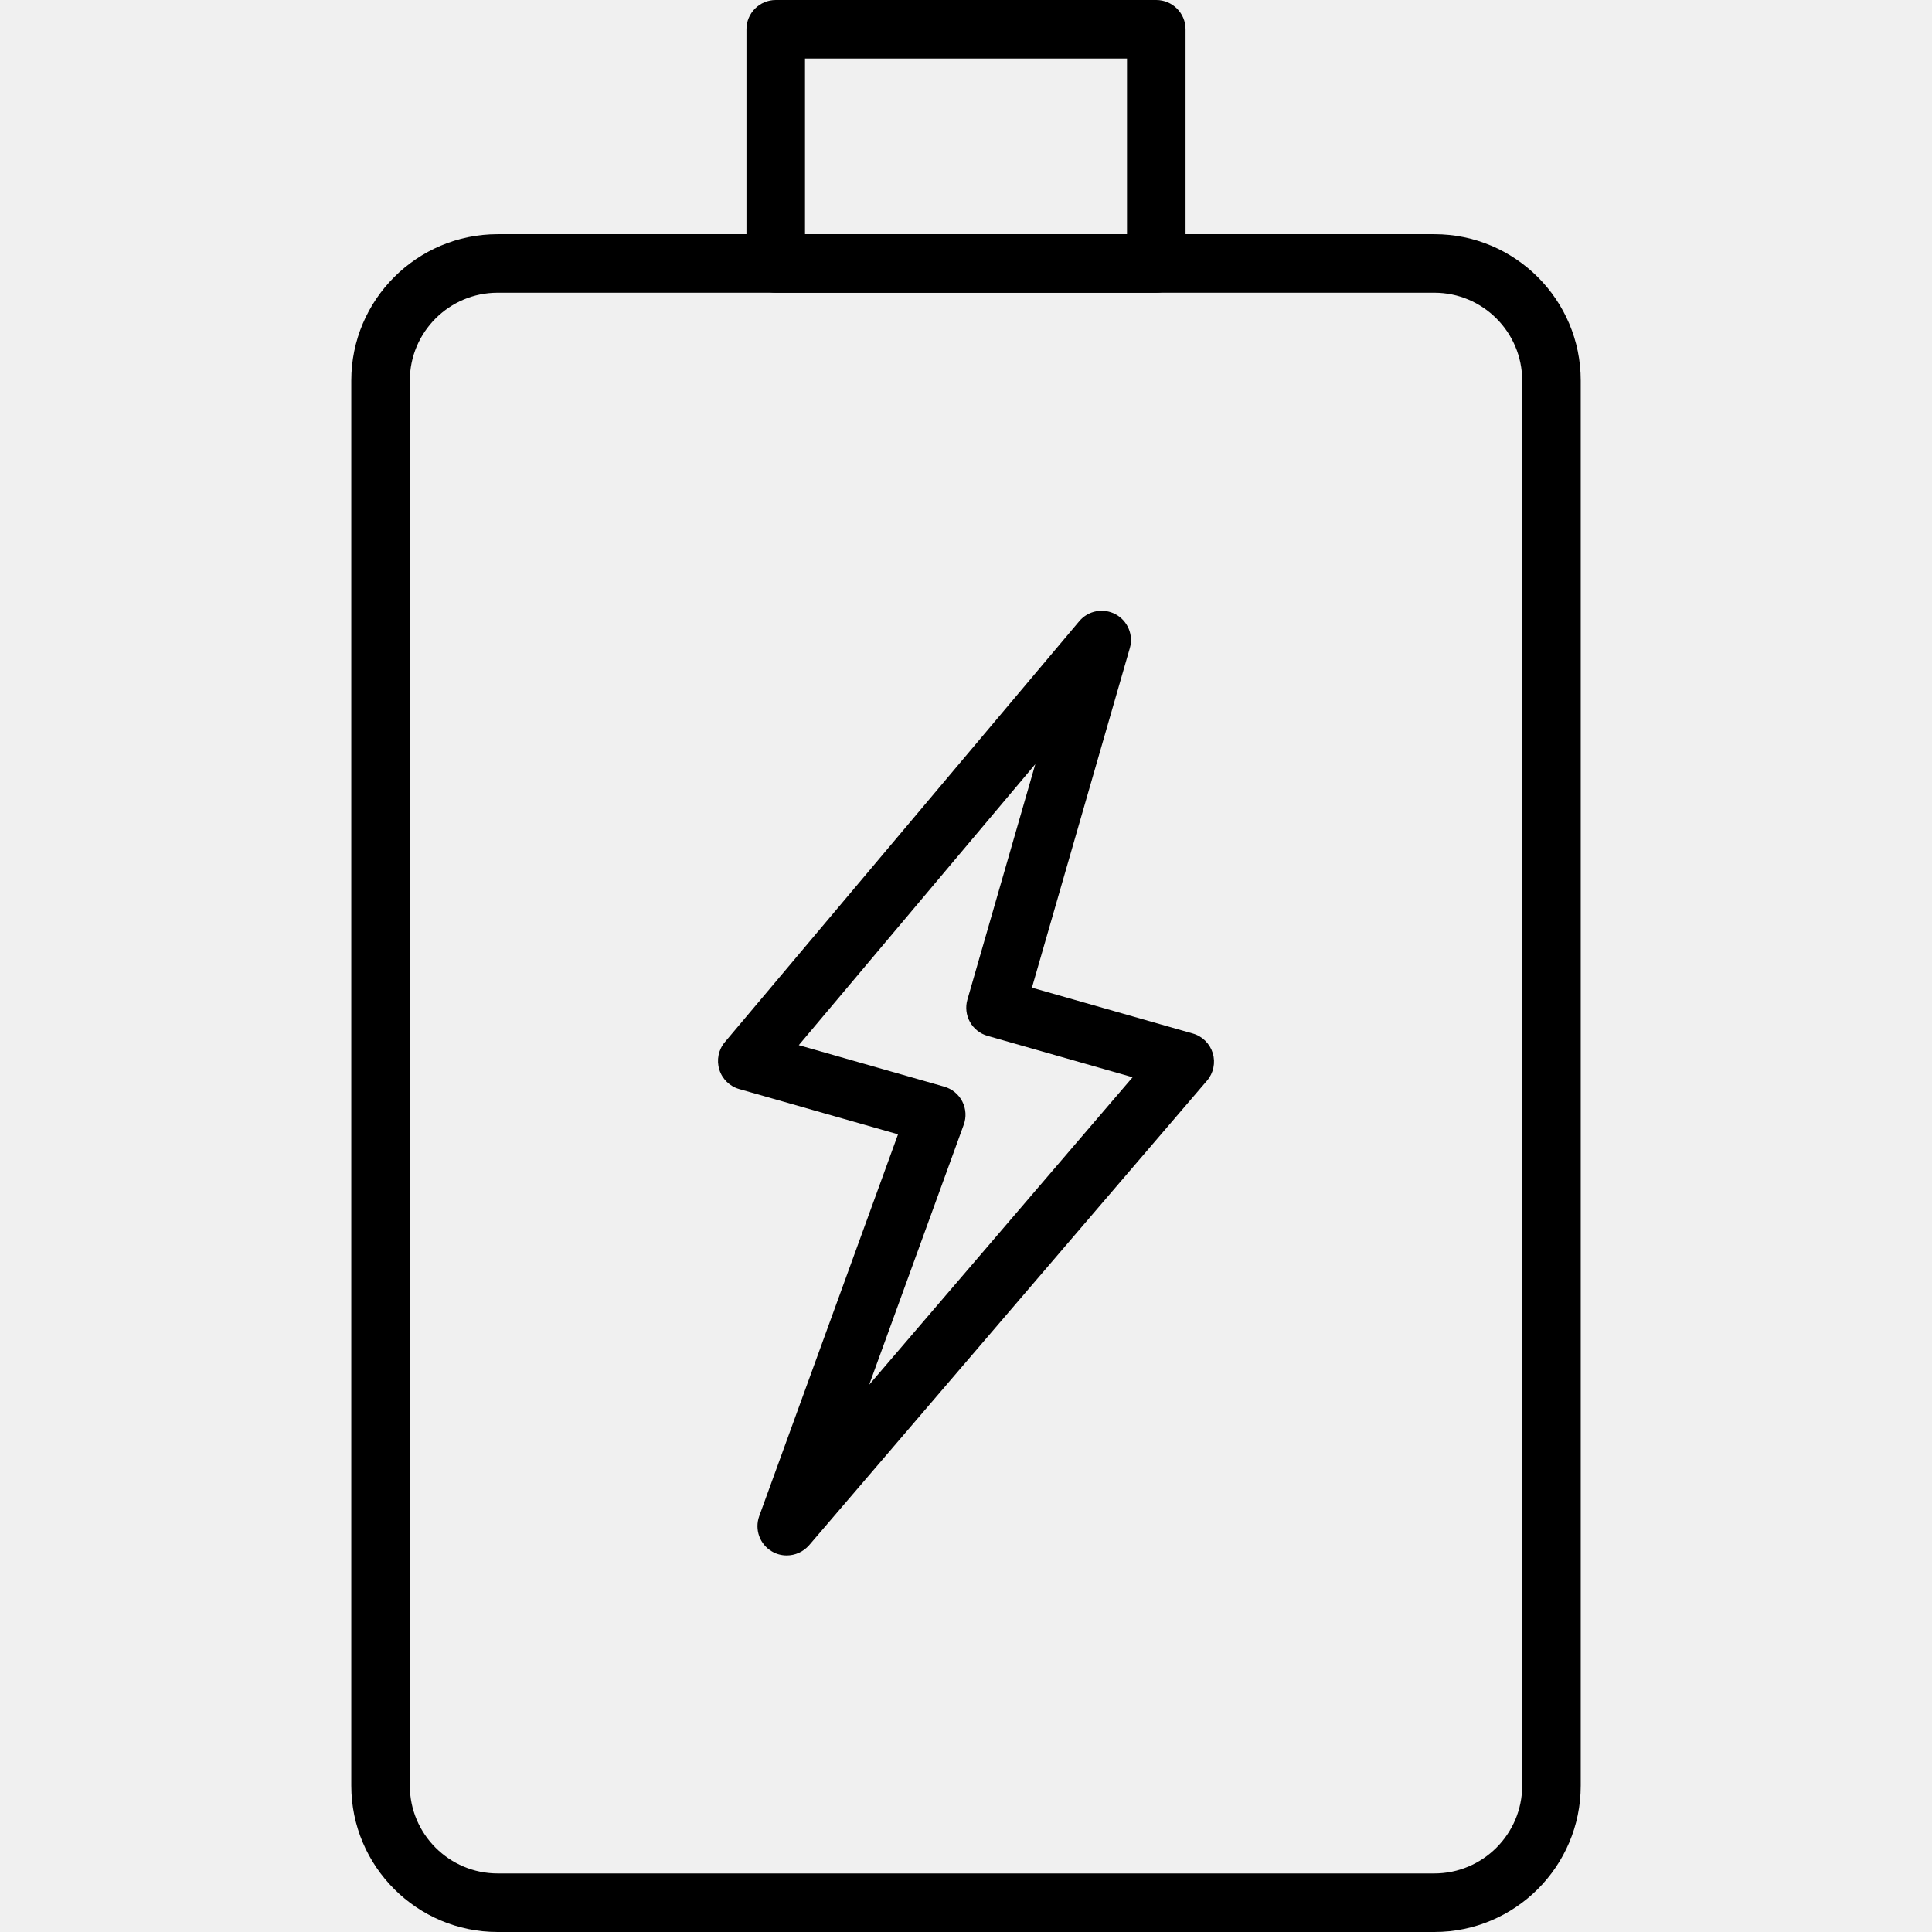
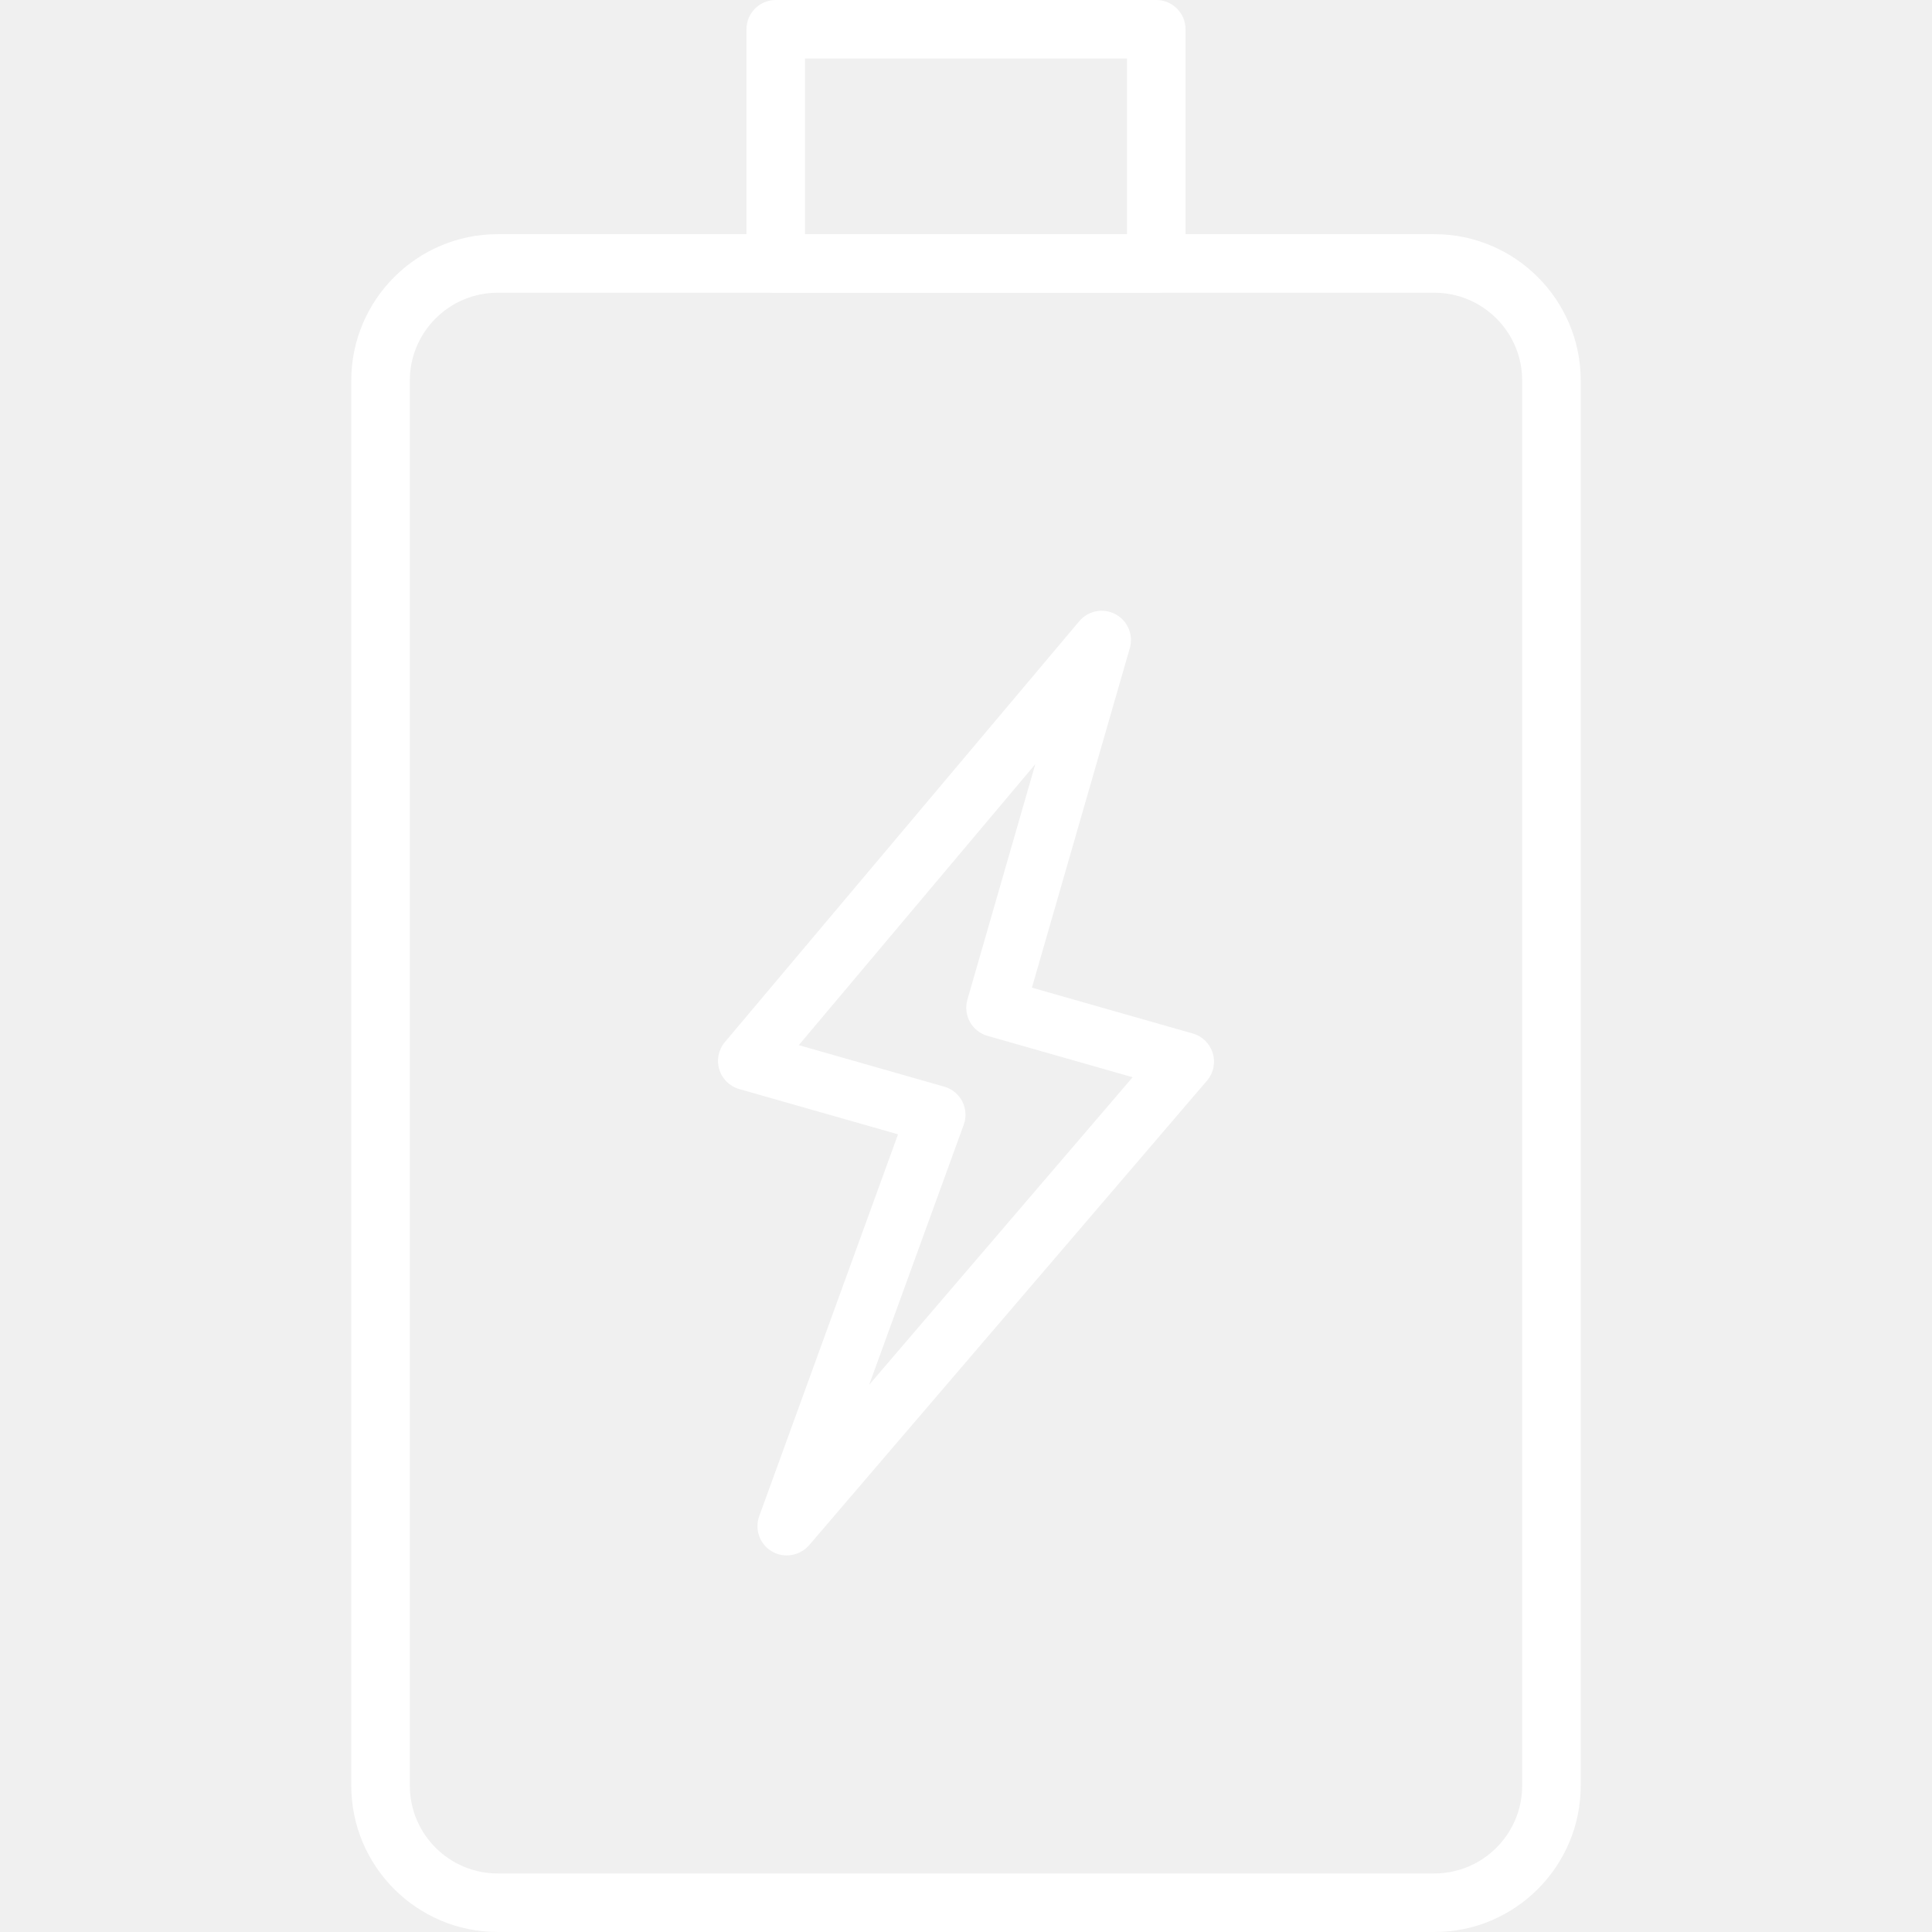
- <svg xmlns="http://www.w3.org/2000/svg" version="1.1" id="Capa_1" x="0px" y="0px" viewBox="0 0 33 33" style="enable-background:new 0 0 33 33;" xml:space="preserve">
+ <svg xmlns="http://www.w3.org/2000/svg" version="1.1" id="Capa_1" x="0px" y="0px" viewBox="0 0 33 33" style="enable-background:new 0 0 33 33;" xml:space="preserve" width="512px" height="512px">
  <g>
    <g>
-       <path d="M24.5,33h-16C7.122,33,6,31.879,6,30.5v-24C6,5.121,7.122,4,8.5,4h16C25.878,4,27,5.121,27,6.5v24    C27,31.879,25.878,33,24.5,33z M8.5,5C7.673,5,7,5.673,7,6.5v24C7,31.327,7.673,32,8.5,32h16c0.827,0,1.5-0.673,1.5-1.5v-24    C26,5.673,25.327,5,24.5,5H8.5z" />
-       <path d="M19.75,5h-6.5c-0.276,0-0.5-0.224-0.5-0.5v-4c0-0.276,0.224-0.5,0.5-0.5h6.5c0.276,0,0.5,0.224,0.5,0.5v4    C20.25,4.776,20.026,5,19.75,5z M13.75,4h5.5V1h-5.5V4z" />
+       <path d="M24.5,33h-16C7.122,33,6,31.879,6,30.5v-24C6,5.121,7.122,4,8.5,4h16C25.878,4,27,5.121,27,6.5v24    C27,31.879,25.878,33,24.5,33z M8.5,5C7.673,5,7,5.673,7,6.5v24C7,31.327,7.673,32,8.5,32h16c0.827,0,1.5-0.673,1.5-1.5v-24    C26,5.673,25.327,5,24.5,5H8.5z" fill="#FFFFFF" />
+       <path d="M19.75,5h-6.5c-0.276,0-0.5-0.224-0.5-0.5v-4c0-0.276,0.224-0.5,0.5-0.5h6.5c0.276,0,0.5,0.224,0.5,0.5v4    C20.25,4.776,20.026,5,19.75,5z M13.75,4h5.5V1h-5.5V4z" fill="#FFFFFF" />
    </g>
    <g>
-       <path d="M13.437,26.568c-0.086,0-0.173-0.022-0.251-0.068c-0.209-0.122-0.3-0.375-0.218-0.603l2.371-6.522l-2.712-0.773    c-0.163-0.046-0.292-0.172-0.341-0.334c-0.05-0.162-0.014-0.339,0.096-0.469l6.053-7.189c0.152-0.181,0.41-0.229,0.618-0.119    c0.208,0.111,0.311,0.354,0.245,0.58l-1.672,5.799l2.747,0.783c0.164,0.046,0.292,0.173,0.342,0.336    c0.049,0.163,0.012,0.341-0.099,0.47l-6.797,7.936C13.719,26.508,13.58,26.568,13.437,26.568z M13.644,17.852l2.485,0.709    c0.133,0.038,0.245,0.13,0.308,0.253c0.063,0.124,0.072,0.268,0.024,0.398l-1.615,4.441l4.5-5.253l-2.479-0.707    c-0.127-0.036-0.236-0.122-0.3-0.238c-0.064-0.116-0.08-0.253-0.043-0.381l1.16-4.022L13.644,17.852z" />
+       <path d="M13.437,26.568c-0.086,0-0.173-0.022-0.251-0.068c-0.209-0.122-0.3-0.375-0.218-0.603l2.371-6.522l-2.712-0.773    c-0.163-0.046-0.292-0.172-0.341-0.334c-0.05-0.162-0.014-0.339,0.096-0.469l6.053-7.189c0.152-0.181,0.41-0.229,0.618-0.119    c0.208,0.111,0.311,0.354,0.245,0.58l-1.672,5.799l2.747,0.783c0.164,0.046,0.292,0.173,0.342,0.336    c0.049,0.163,0.012,0.341-0.099,0.47l-6.797,7.936C13.719,26.508,13.58,26.568,13.437,26.568z M13.644,17.852l2.485,0.709    c0.133,0.038,0.245,0.13,0.308,0.253c0.063,0.124,0.072,0.268,0.024,0.398l-1.615,4.441l4.5-5.253l-2.479-0.707    c-0.127-0.036-0.236-0.122-0.3-0.238c-0.064-0.116-0.08-0.253-0.043-0.381l1.16-4.022L13.644,17.852z" fill="#FFFFFF" />
    </g>
  </g>
  <g>
</g>
  <g>
</g>
  <g>
</g>
  <g>
</g>
  <g>
</g>
  <g>
</g>
  <g>
</g>
  <g>
</g>
  <g>
</g>
  <g>
</g>
  <g>
</g>
  <g>
</g>
  <g>
</g>
  <g>
</g>
  <g>
</g>
</svg>
